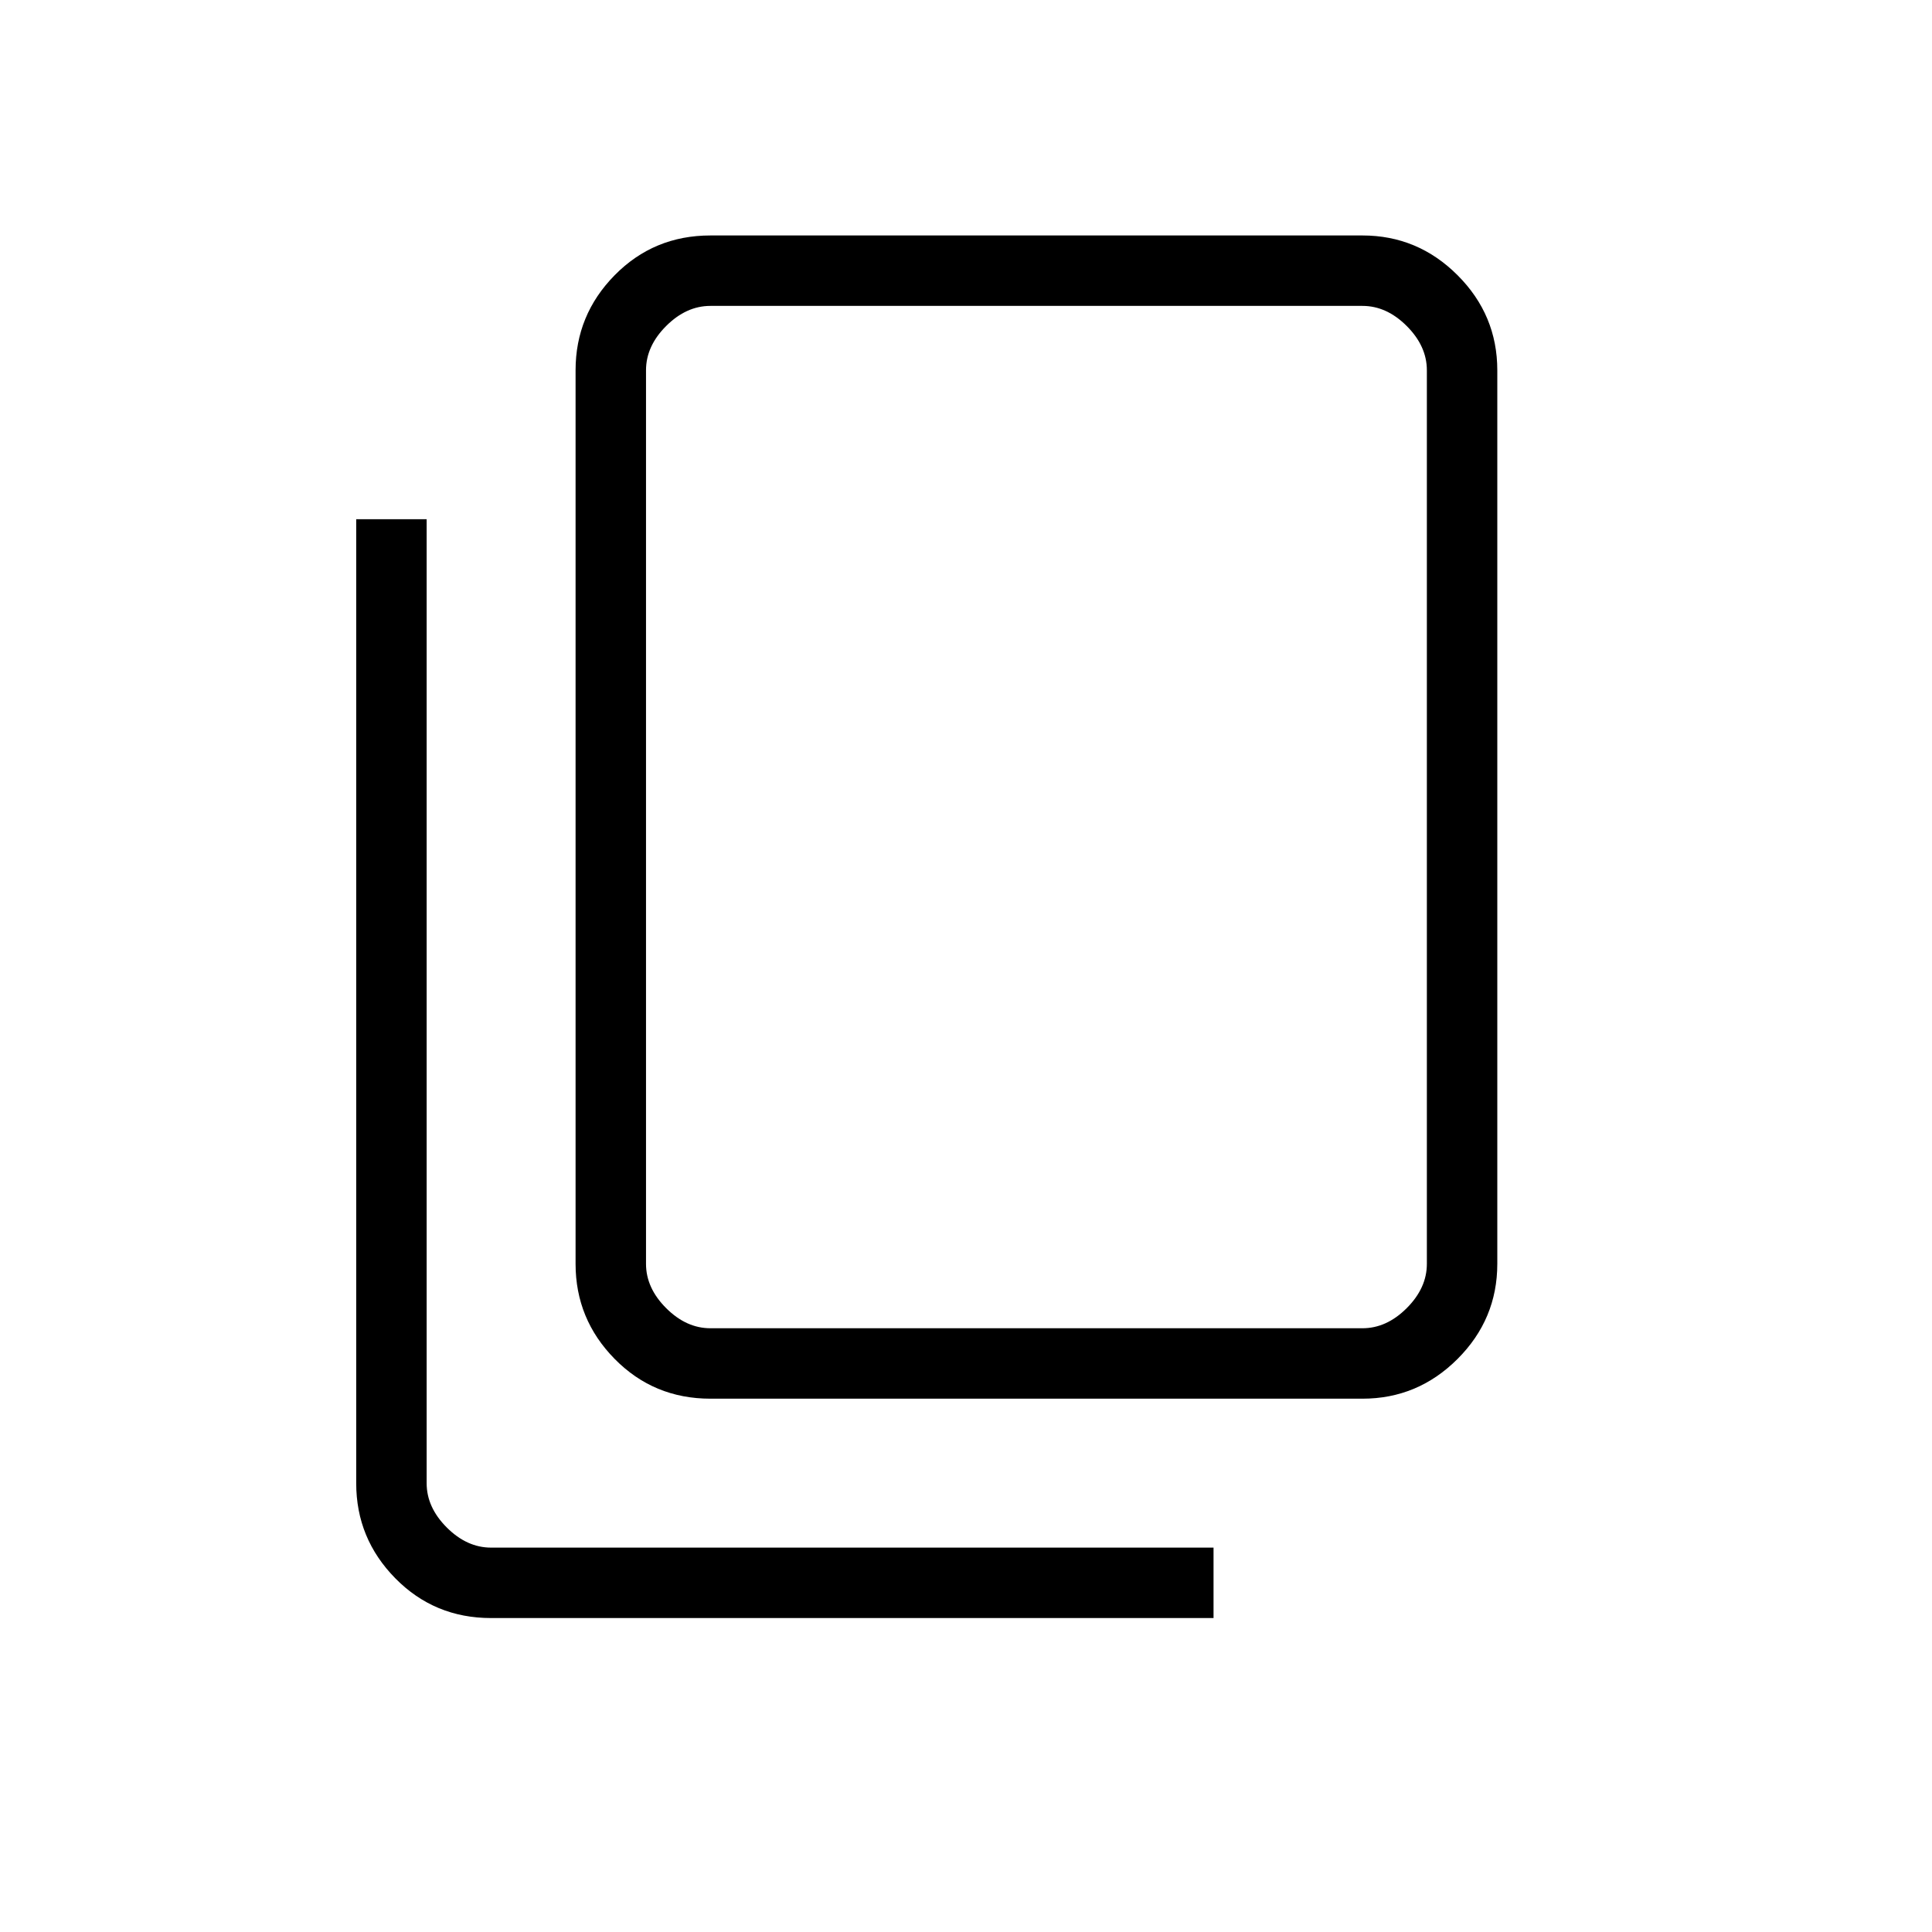
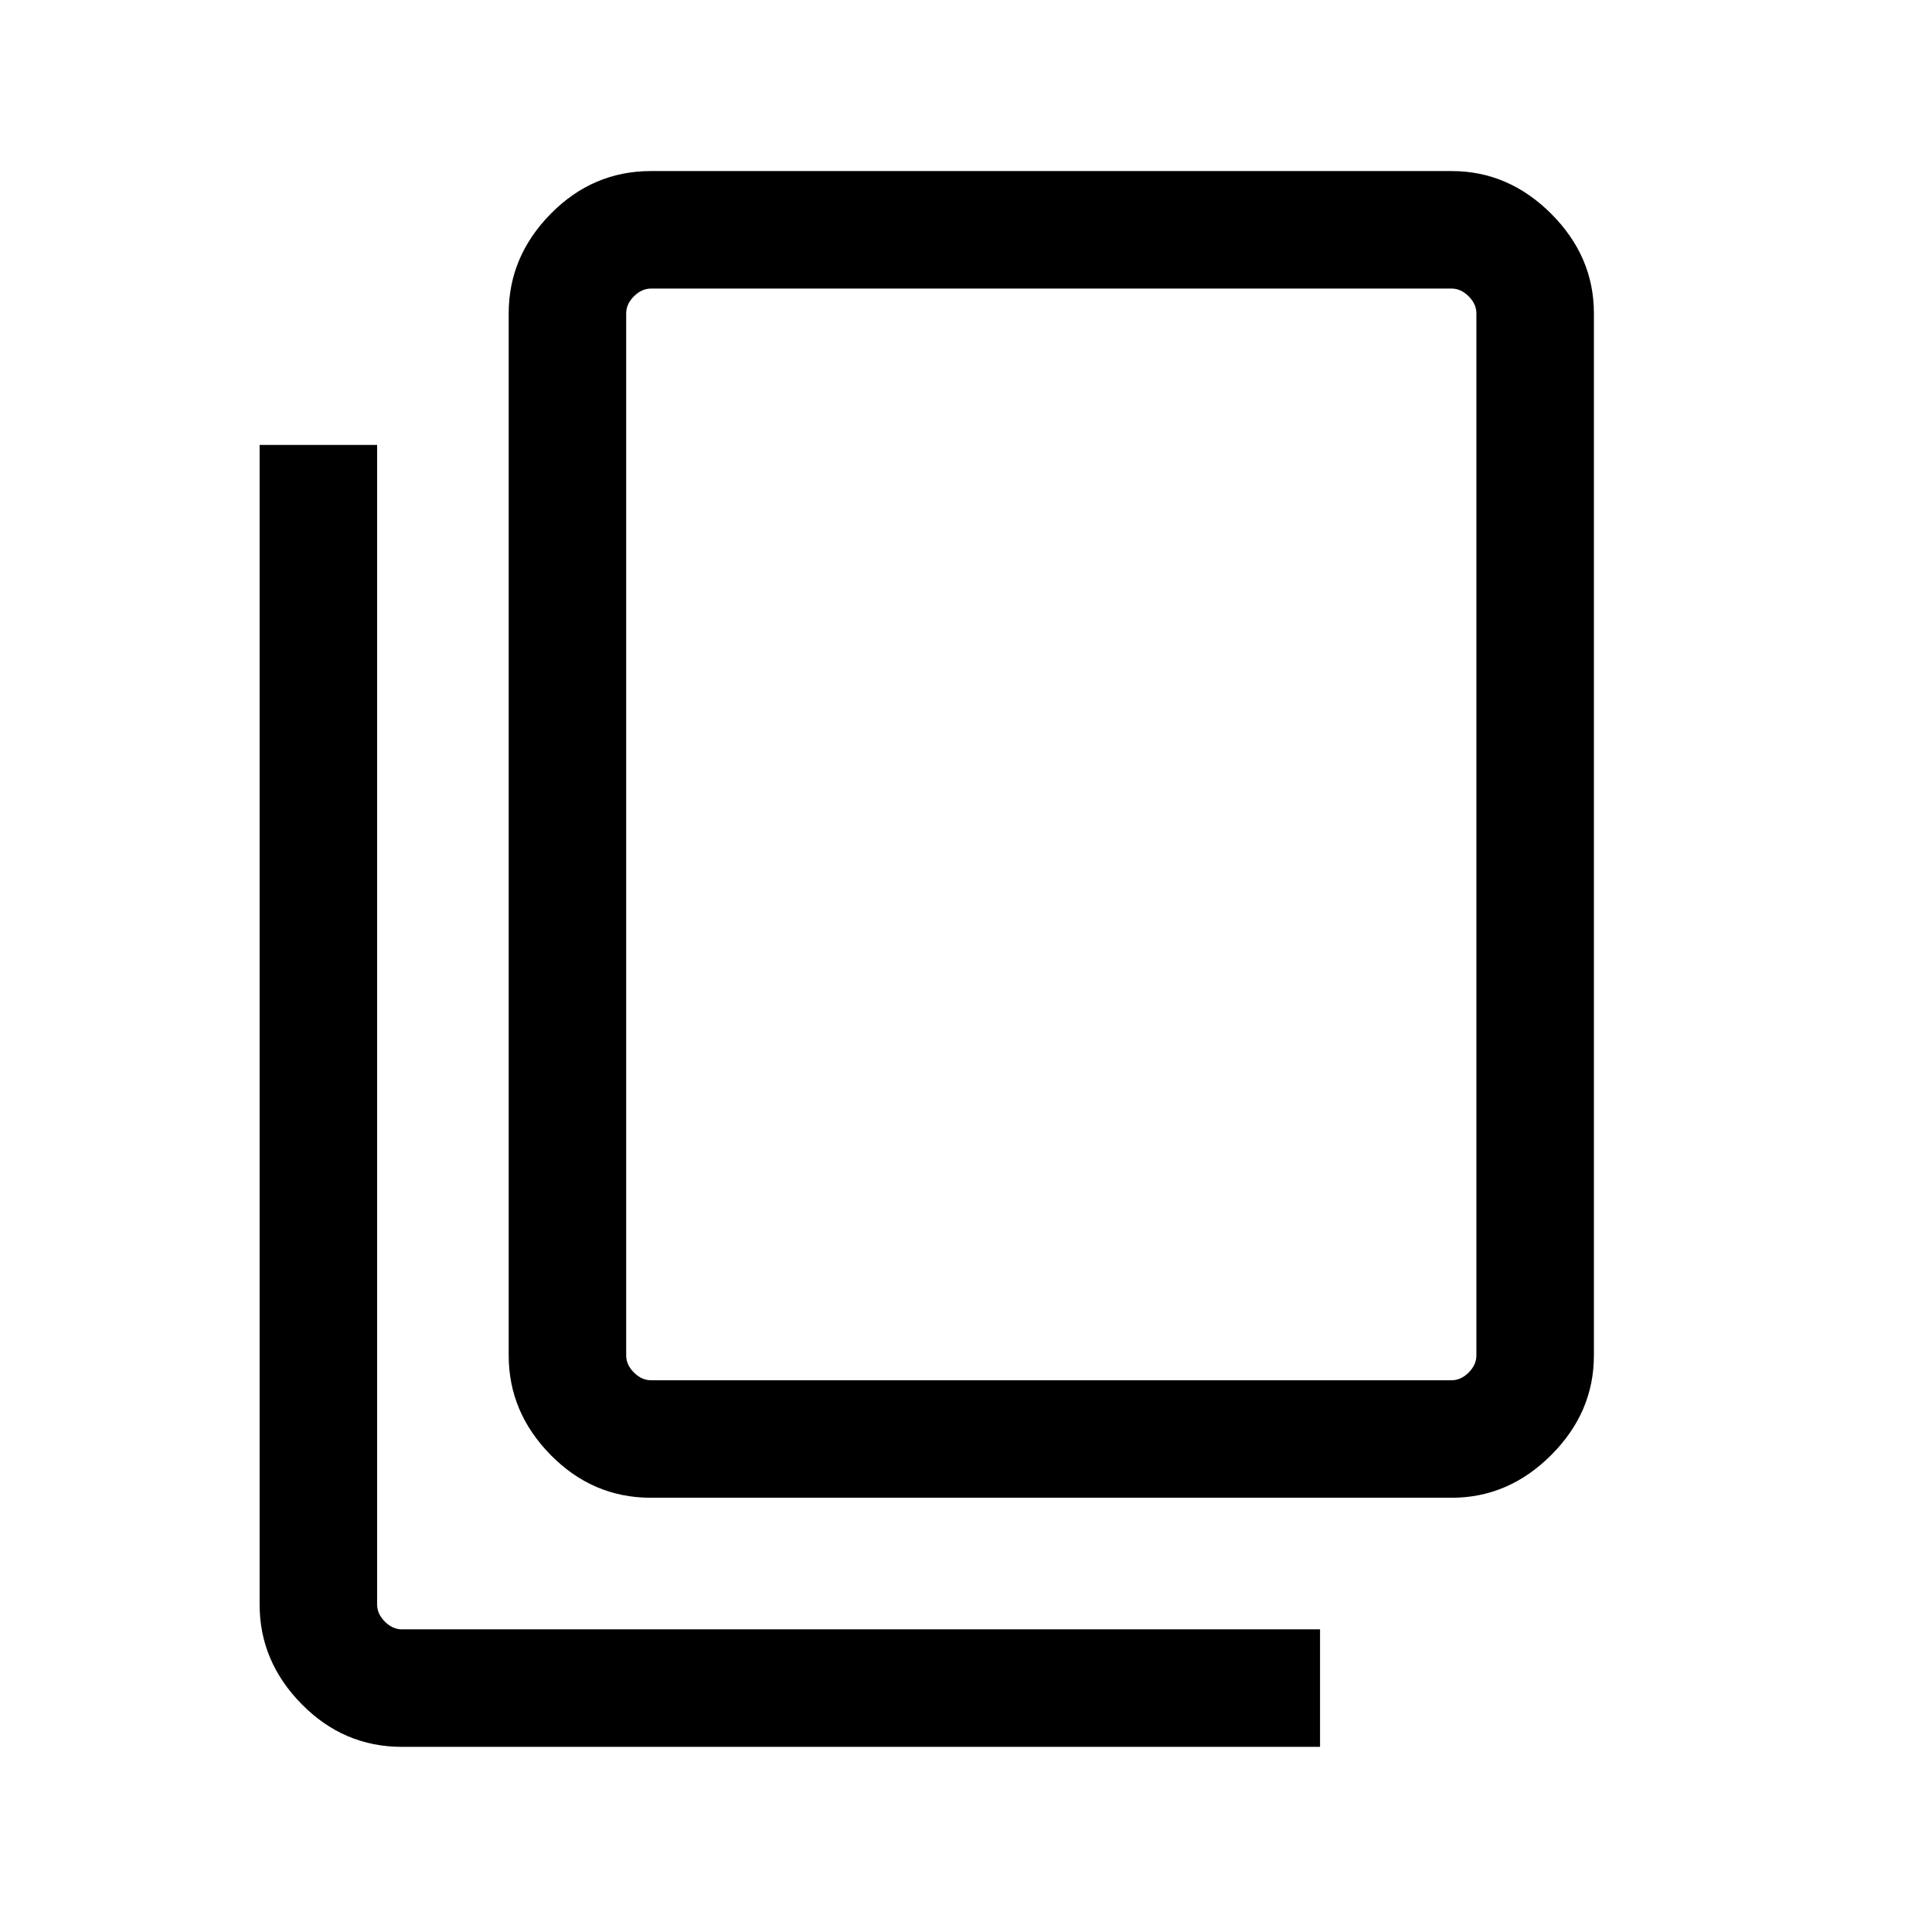
<svg xmlns="http://www.w3.org/2000/svg" height="48" viewBox="0 -960 960 960" width="48">
-   <path d="M353-265q-28.138 0-47.569-19.75T286-332v-444q0-27.5 19.431-47.25T353-843h324q27.5 0 47.25 19.75T744-776v444q0 27.5-19.75 47.25T677-265H353Zm0-35h324q12 0 22-10t10-22v-444q0-12-10-22t-22-10H353q-12 0-22 10t-10 22v444q0 12 10 22t22 10ZM244-156q-28.137 0-47.569-19.75Q177-195.5 177-223v-479h35v479q0 12 10 22t22 10h359v35H244Zm77-144v-508 508Z" />
+   <path fill="5f6368" d="M323.46-215.77q-28.89 0-49.79-21.22t-20.9-49.47v-517.85q0-28.25 20.9-49.47T323.46-875h397.85q28.25 0 49.47 21.22T792-804.31v517.85q0 28.25-21.22 49.47t-49.47 21.22H323.46Zm0-58.39h397.85q4.61 0 8.46-3.84 3.84-3.85 3.84-8.46v-517.85q0-4.61-3.84-8.46-3.85-3.84-8.46-3.84H323.46q-4.61 0-8.46 3.84-3.85 3.85-3.85 8.46v517.85q0 4.61 3.85 8.46 3.85 3.84 8.46 3.84ZM199.69-92q-28.89 0-49.79-21.22T129-162.7v-576.22h58.39v576.22q0 4.62 3.84 8.47 3.85 3.84 8.46 3.84h456.23V-92H199.69Zm111.46-182.16v-542.45 542.45Z" />
</svg>
